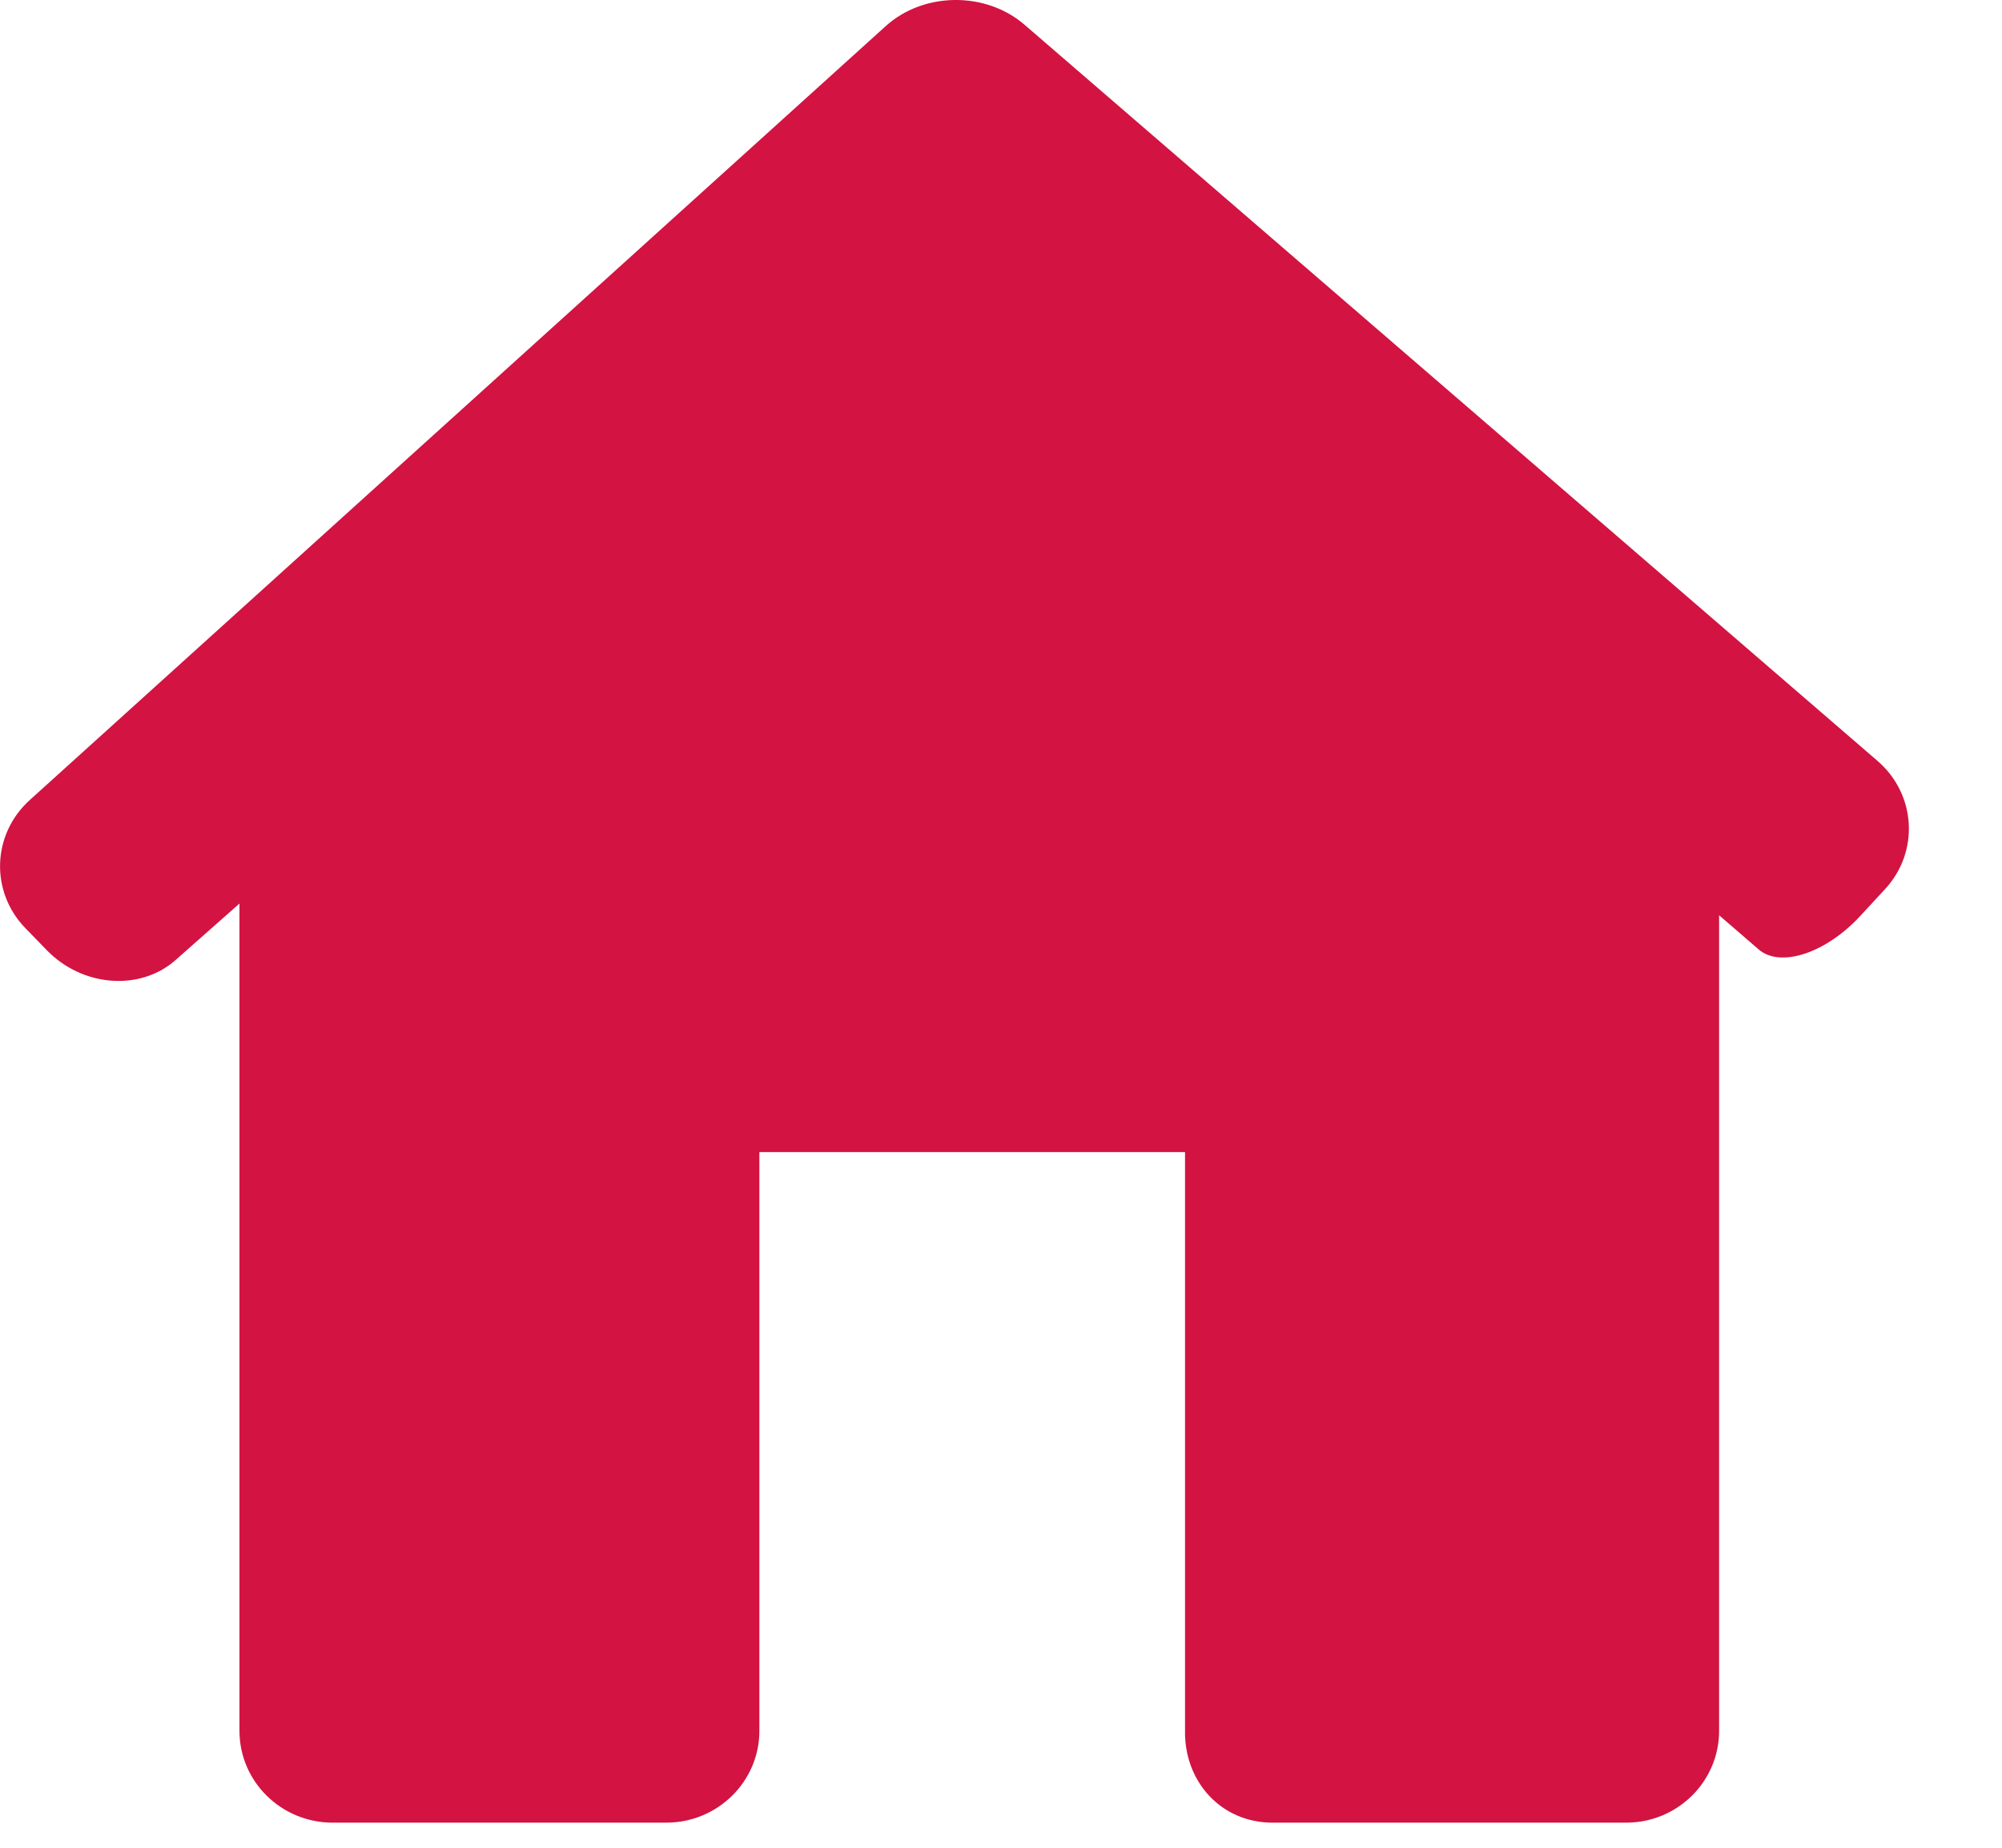
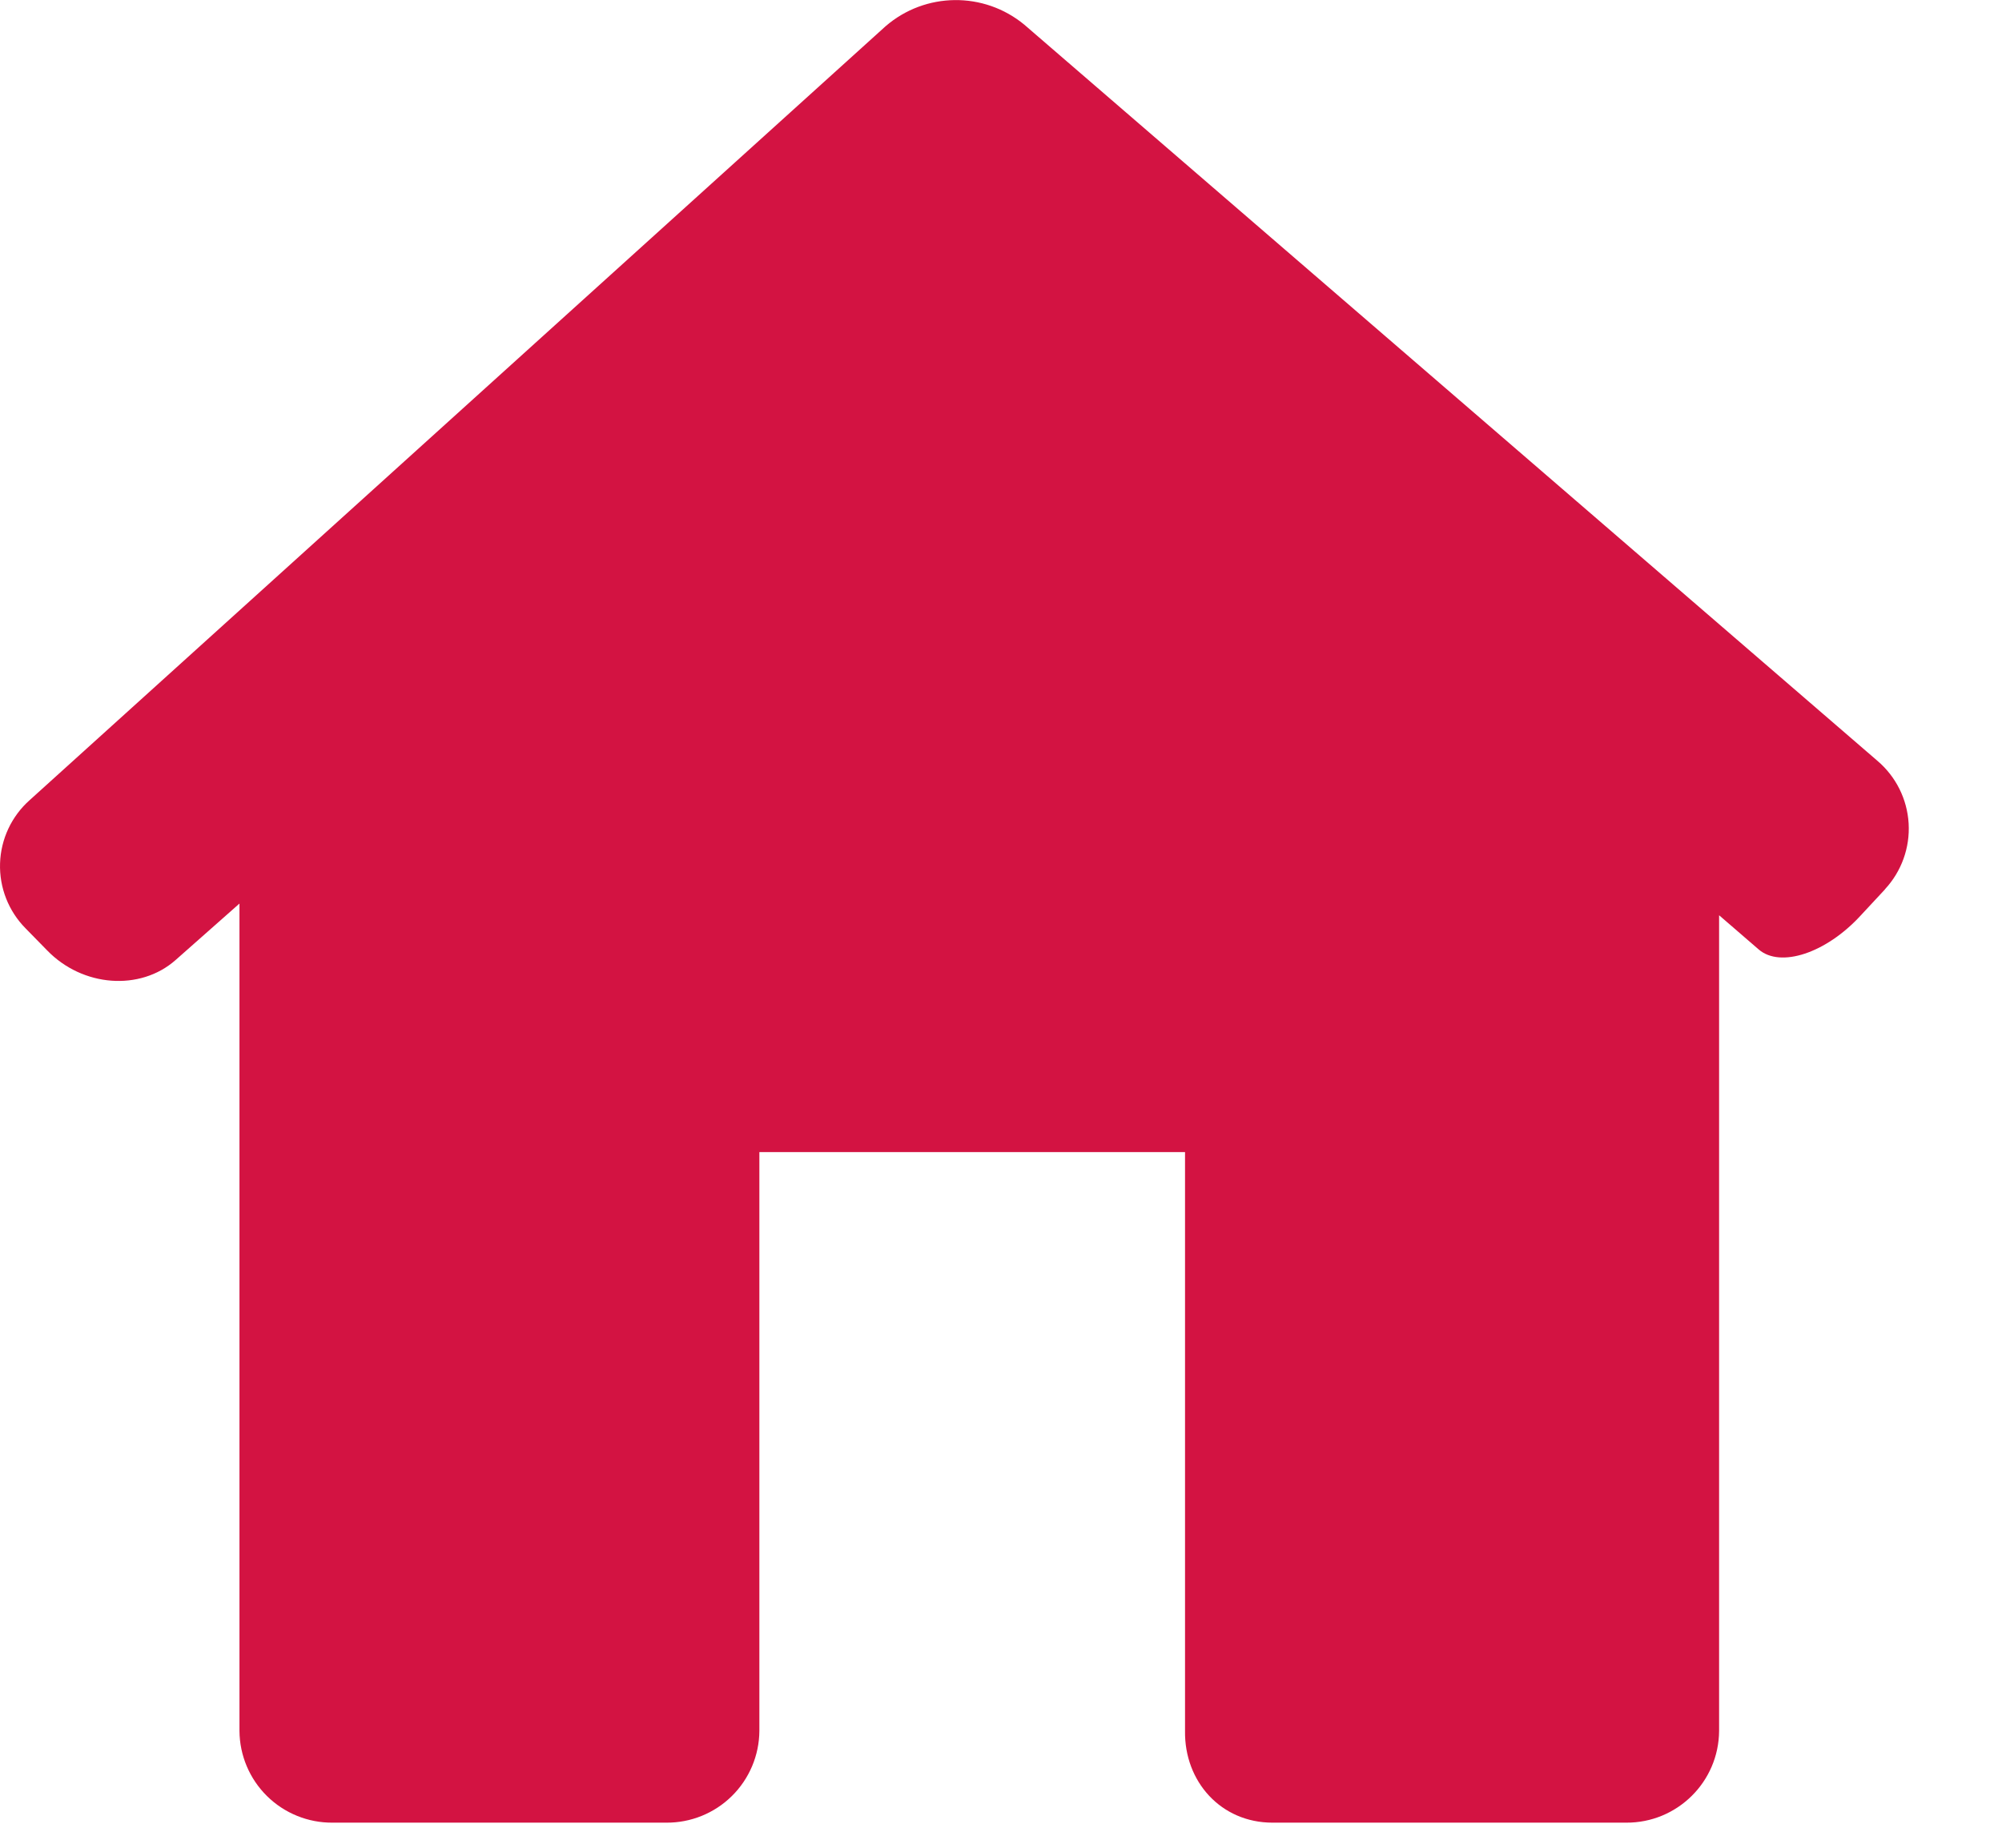
- <svg xmlns="http://www.w3.org/2000/svg" width="13" height="12" viewBox="0 0 13 12" fill="none">
-   <path d="M12.24 5.775C12.465 5.532 12.443 5.158 12.191 4.941L6.652 0.16C6.4 -0.057 5.997 -0.053 5.751 0.17L0.193 5.196C-0.053 5.419 -0.065 5.792 0.166 6.029L0.305 6.172C0.537 6.41 0.91 6.438 1.14 6.235L1.555 5.868V11.241C1.555 11.57 1.826 11.837 2.16 11.837H4.326C4.66 11.837 4.931 11.57 4.931 11.241V7.482H7.695V11.241C7.69 11.57 7.929 11.837 8.263 11.837H10.559C10.893 11.837 11.163 11.57 11.163 11.241V5.944C11.163 5.944 11.278 6.043 11.42 6.166C11.561 6.288 11.858 6.19 12.082 5.946L12.24 5.775Z" fill="#D31342" />
+ <svg xmlns="http://www.w3.org/2000/svg" width="13" height="12" fill="none">
+   <path d="M12.24 5.775a.578.578 0 0 0-.049-.834L6.651.16a.698.698 0 0 0-.9.01L.193 5.196a.574.574 0 0 0-.027.833l.14.143c.23.238.604.266.834.063l.415-.367v5.373a.6.6 0 0 0 .605.596h2.166a.6.6 0 0 0 .605-.596V7.482h2.764v3.759c-.005.33.234.596.568.596h2.296a.6.6 0 0 0 .604-.596V5.944l.257.222c.141.122.438.024.662-.22l.158-.17Z" fill="#D31342" />
</svg>
